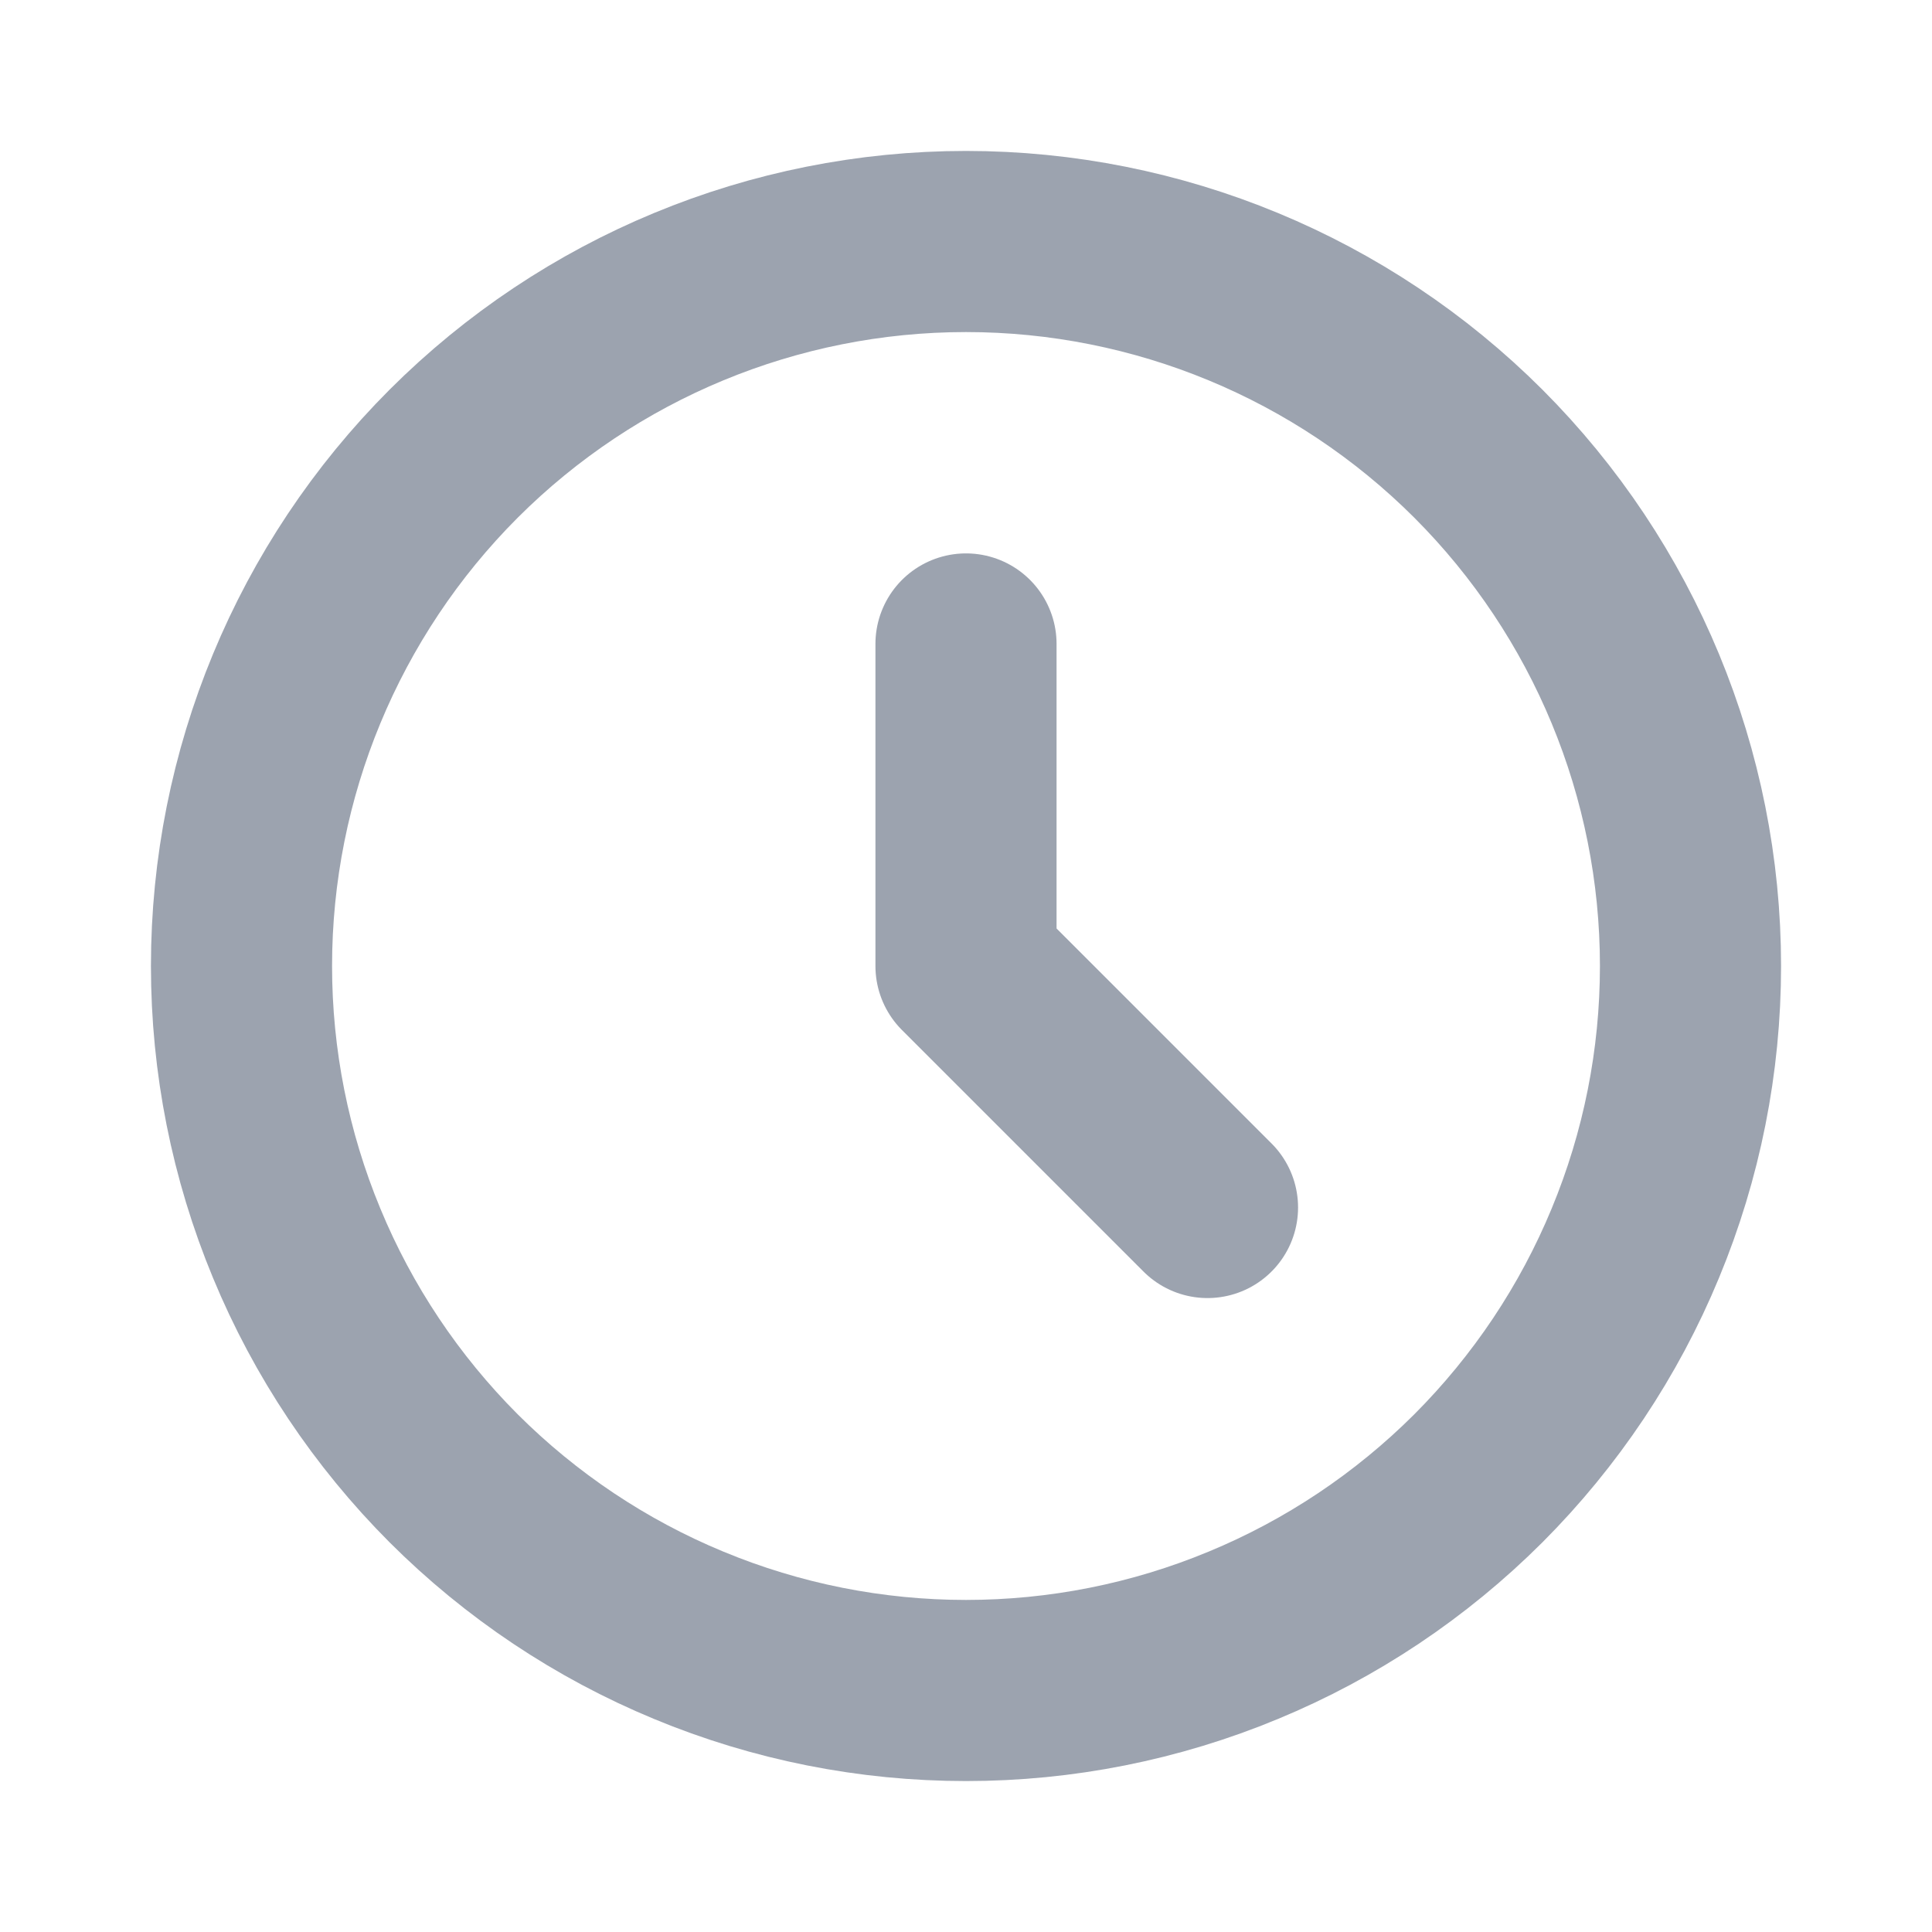
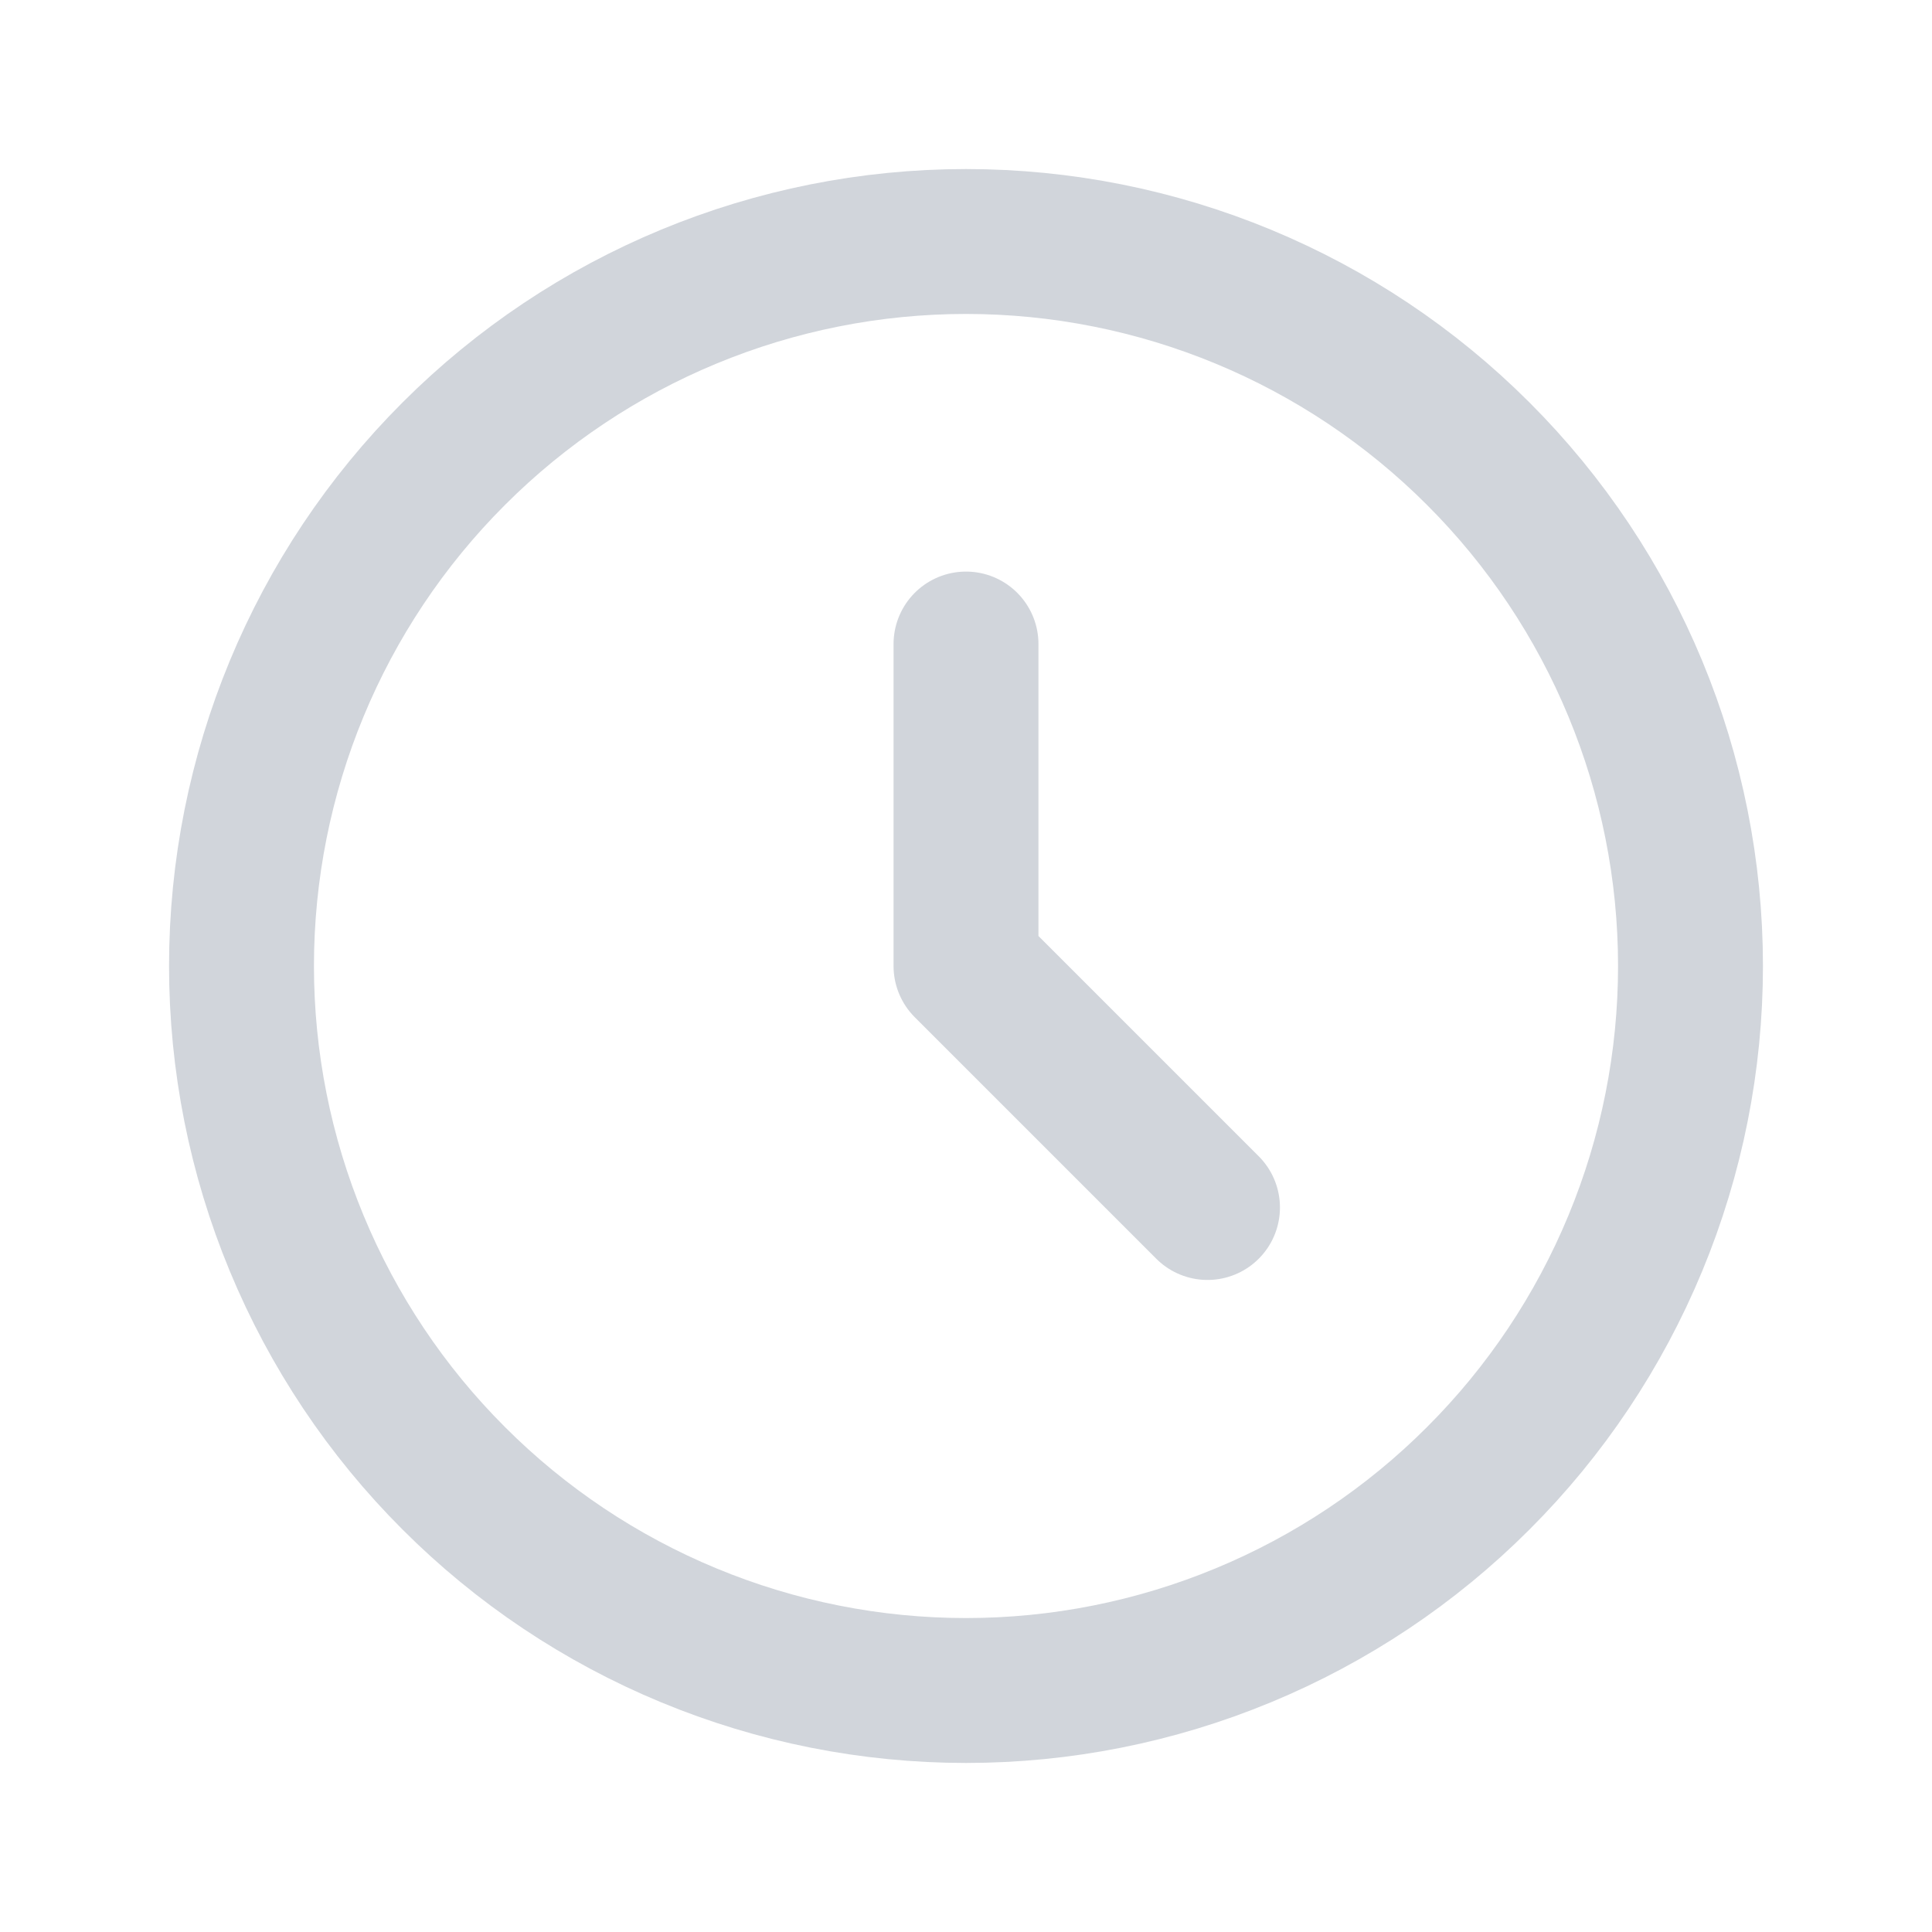
- <svg xmlns="http://www.w3.org/2000/svg" width="16" height="16" viewBox="0 0 16 16" fill="none">
-   <g id="clock">
-     <path id="Vector" d="M8 5.333V8L10 10M14 8C14 8.788 13.845 9.568 13.543 10.296C13.242 11.024 12.8 11.685 12.243 12.243C11.685 12.8 11.024 13.242 10.296 13.543C9.568 13.845 8.788 14 8 14C7.212 14 6.432 13.845 5.704 13.543C4.976 13.242 4.315 12.8 3.757 12.243C3.2 11.685 2.758 11.024 2.457 10.296C2.155 9.568 2 8.788 2 8C2 6.409 2.632 4.883 3.757 3.757C4.883 2.632 6.409 2 8 2C9.591 2 11.117 2.632 12.243 3.757C13.368 4.883 14 6.409 14 8Z" stroke="#9CA3AF" stroke-width="1.5" stroke-linecap="round" stroke-linejoin="round" />
-   </g>
+ <svg xmlns="http://www.w3.org/2000/svg" width="20" height="20" viewBox="0 0 20 20" fill="none">
+   <path d="M10 6.667V10L12.5 12.5M17.5 10C17.5 10.985 17.306 11.96 16.929 12.87C16.552 13.78 16 14.607 15.303 15.303C14.607 16 13.78 16.552 12.87 16.929C11.96 17.306 10.985 17.5 10 17.5C9.015 17.5 8.04 17.306 7.13 16.929C6.22 16.552 5.393 16 4.697 15.303C4 14.607 3.448 13.78 3.071 12.87C2.694 11.96 2.5 10.985 2.5 10C2.5 8.011 3.29 6.103 4.697 4.697C6.103 3.29 8.011 2.5 10 2.5C11.989 2.5 13.897 3.29 15.303 4.697C16.71 6.103 17.5 8.011 17.5 10Z" stroke="#D1D5DB" stroke-width="1.5" stroke-linecap="round" stroke-linejoin="round" />
</svg>
